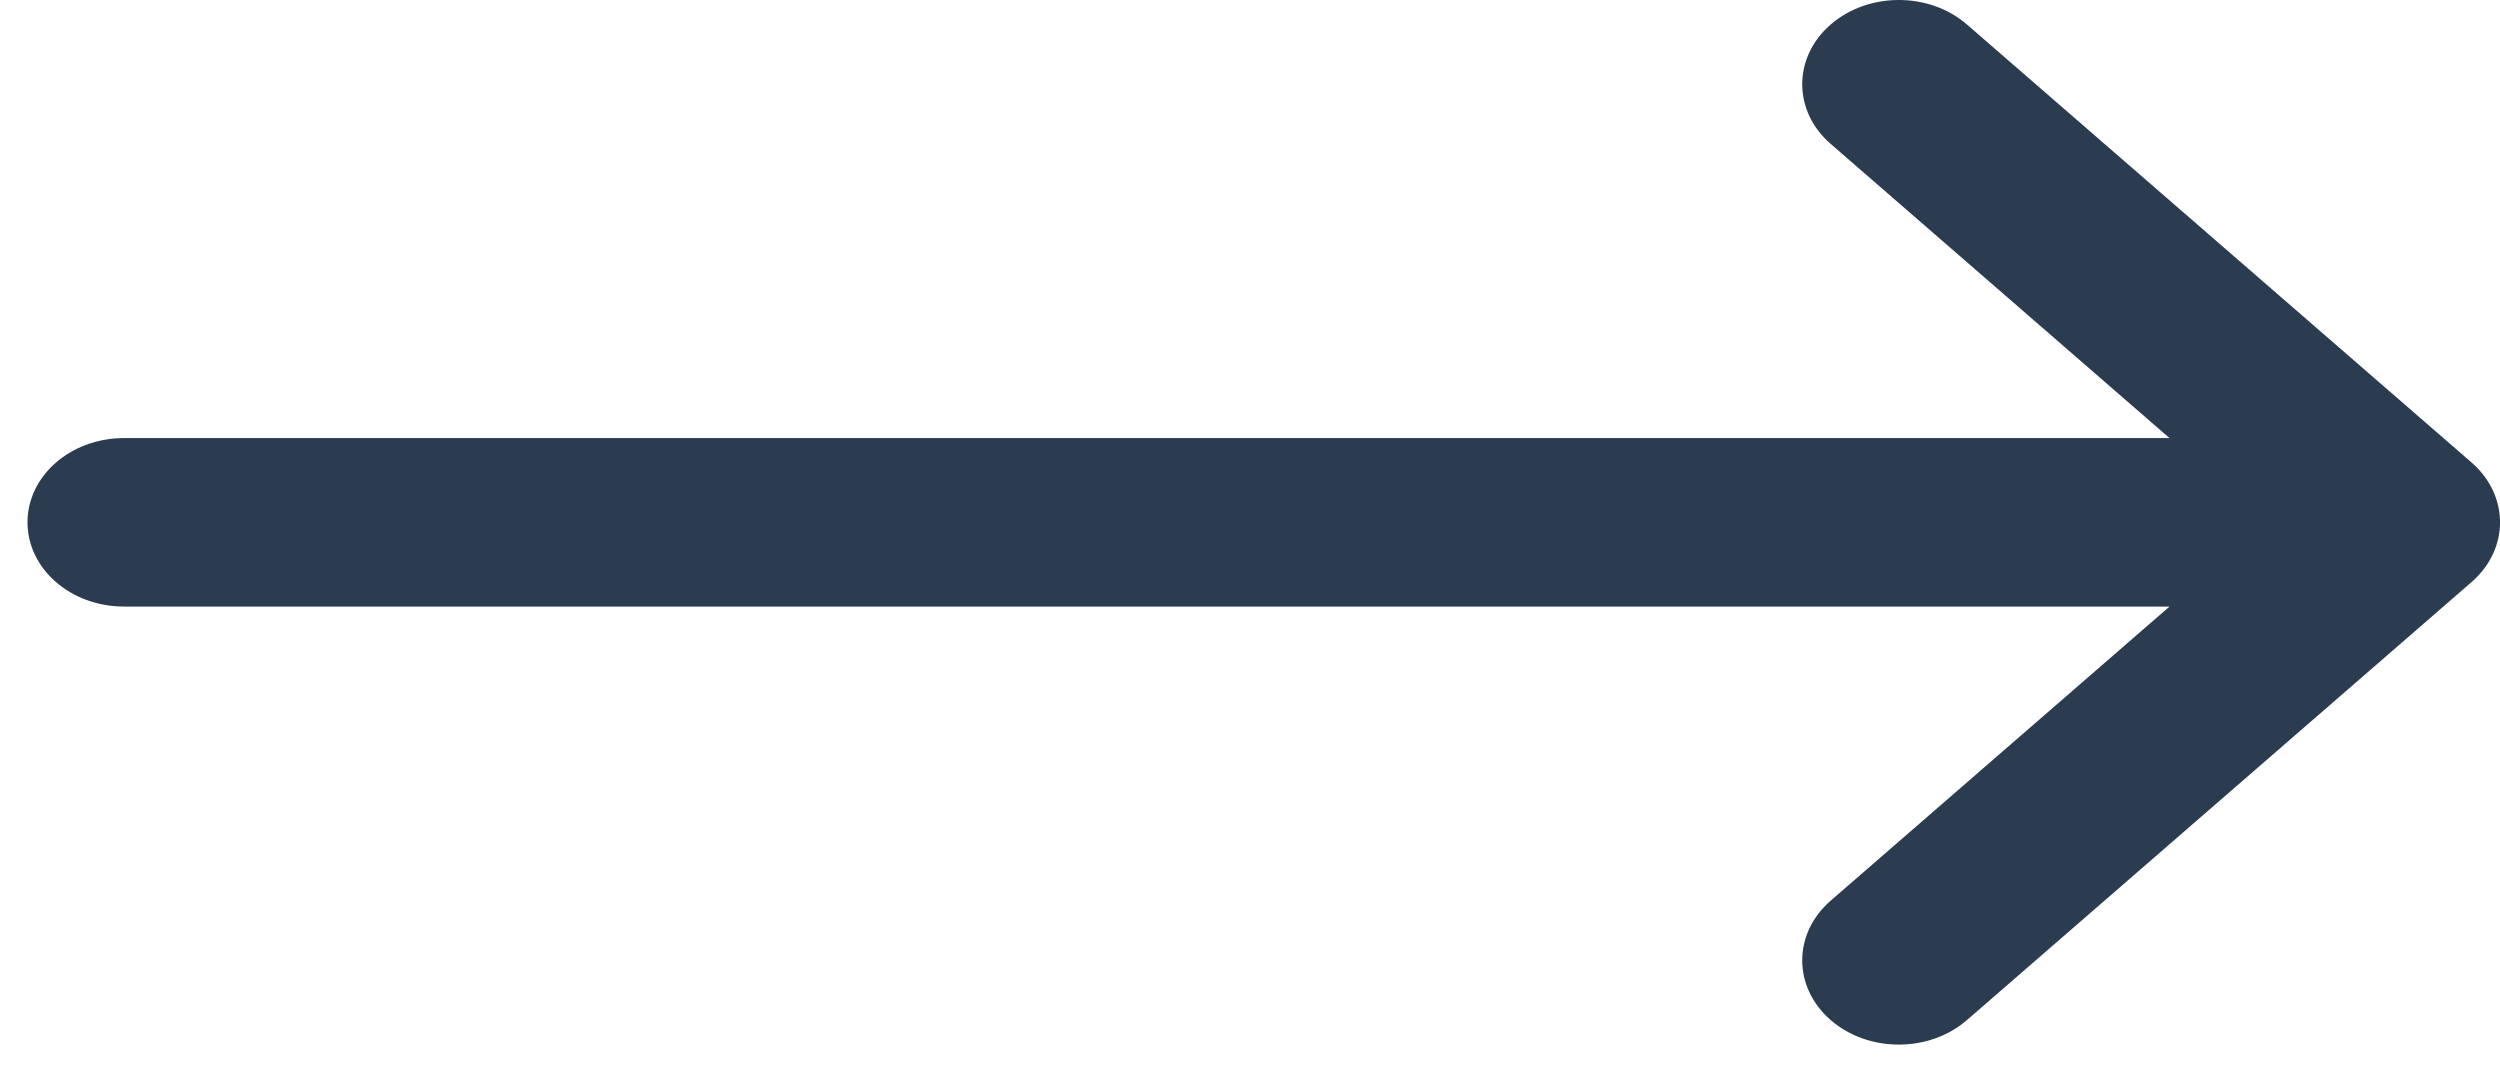
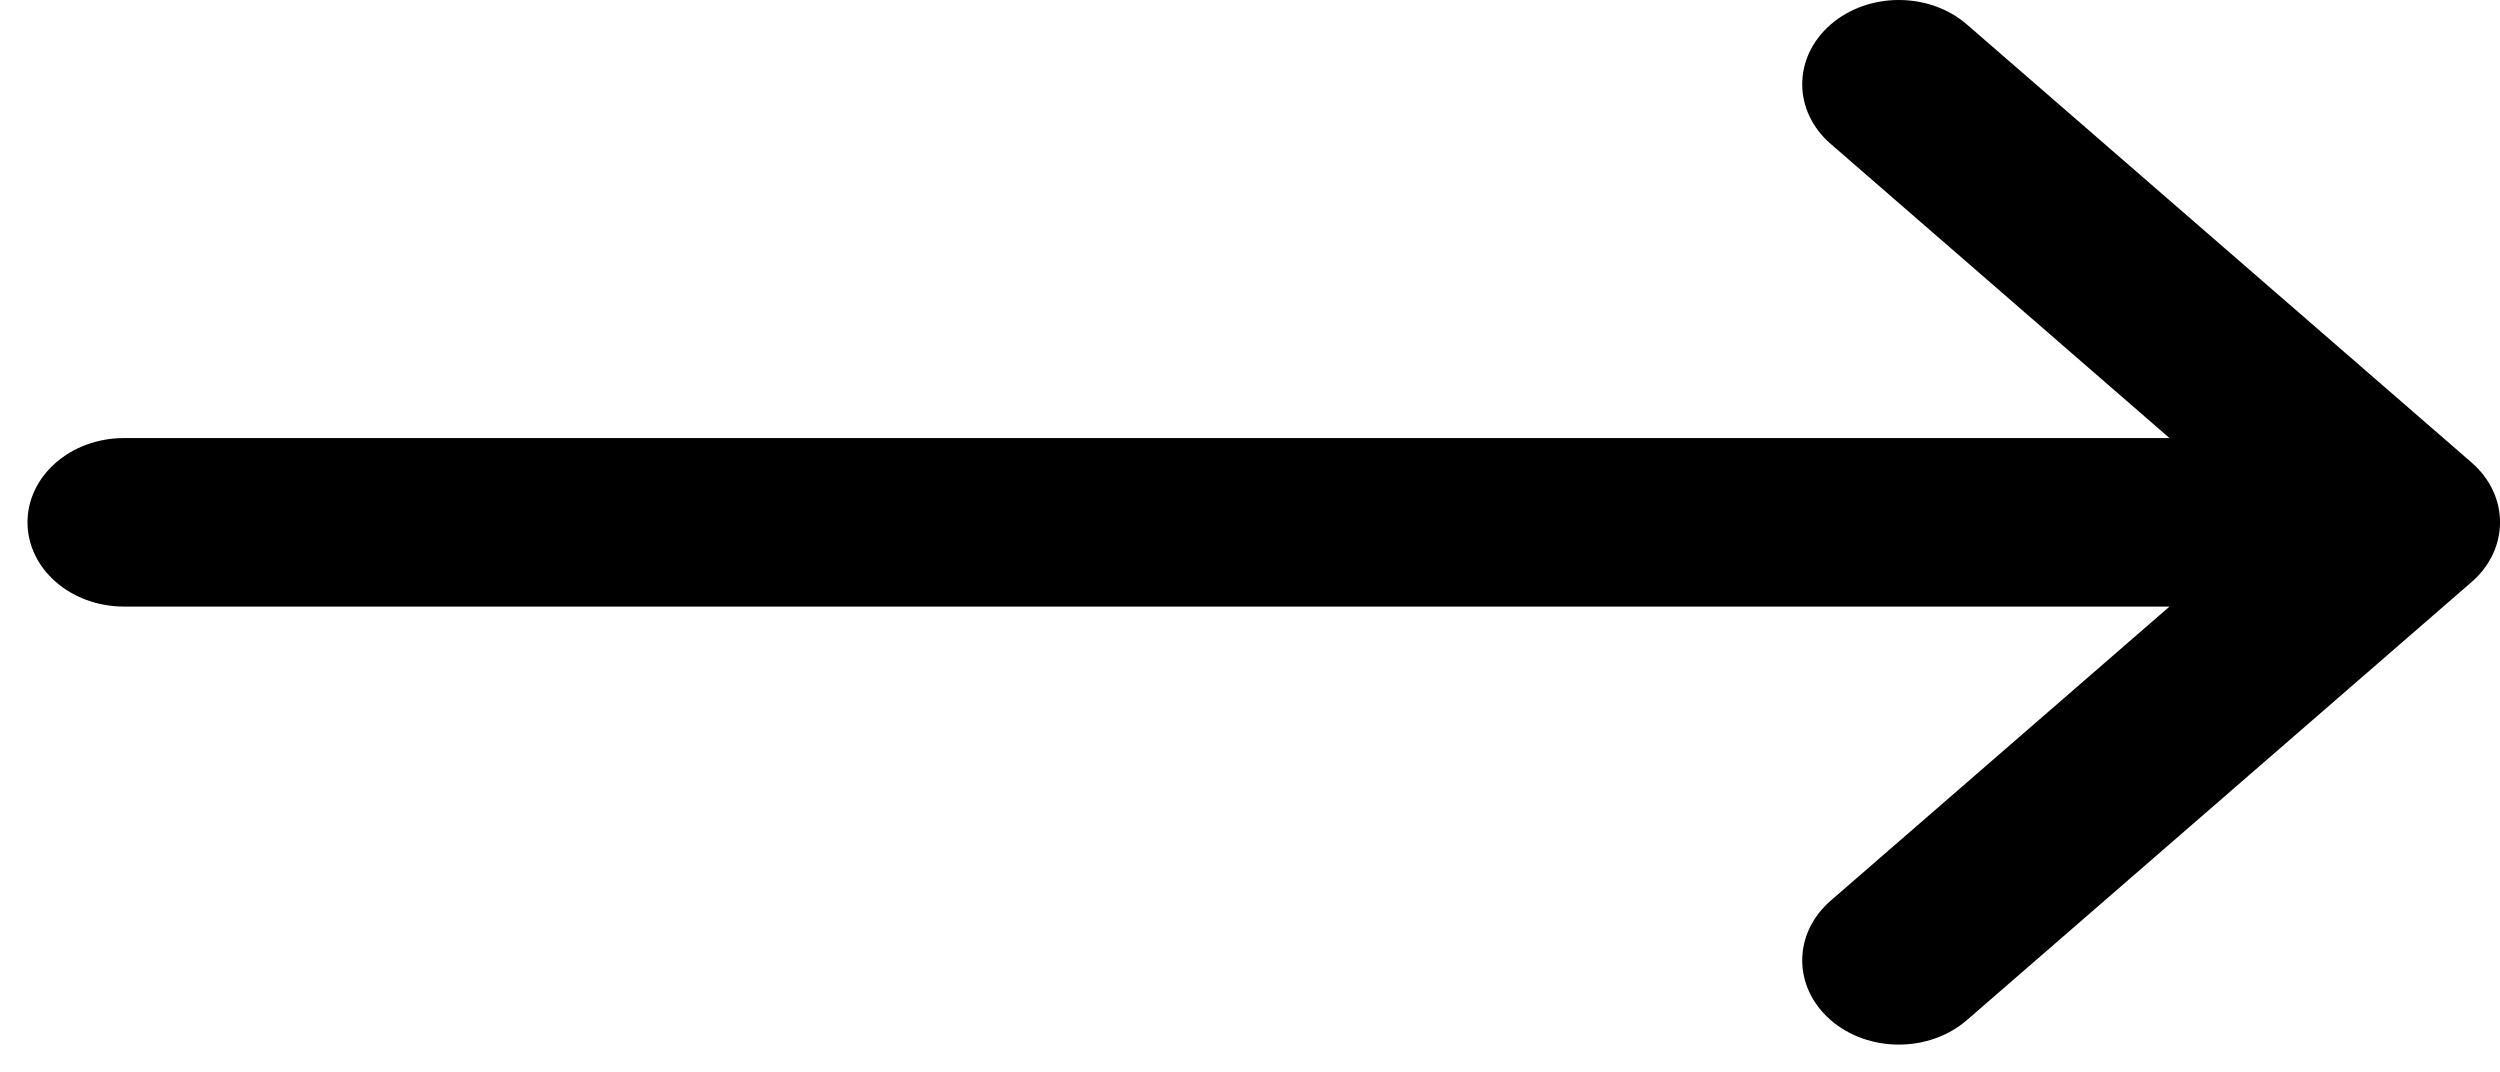
- <svg xmlns="http://www.w3.org/2000/svg" width="35" height="15" viewBox="0 0 35 15" fill="none">
-   <path d="M34.604 6.477L34.603 6.476L27.537 0.343C27.008 -0.116 26.152 -0.114 25.625 0.347C25.098 0.809 25.1 1.556 25.63 2.015L30.373 6.133H1.737C0.99 6.133 0.385 6.661 0.385 7.312C0.385 7.964 0.99 8.492 1.737 8.492H30.373L25.63 12.609C25.1 13.069 25.098 13.815 25.625 14.277C26.152 14.739 27.008 14.74 27.537 14.281L34.603 8.148L34.604 8.147C35.133 7.686 35.132 6.937 34.604 6.477Z" fill="#2B3B50" />
+ <svg xmlns="http://www.w3.org/2000/svg" viewBox="0 0 35 15">
+   <path d="M34.604 6.477L34.603 6.476L27.537 0.343C27.008 -0.116 26.152 -0.114 25.625 0.347C25.098 0.809 25.1 1.556 25.63 2.015L30.373 6.133H1.737C0.99 6.133 0.385 6.661 0.385 7.312C0.385 7.964 0.99 8.492 1.737 8.492H30.373L25.63 12.609C25.1 13.069 25.098 13.815 25.625 14.277C26.152 14.739 27.008 14.74 27.537 14.281L34.603 8.148L34.604 8.147C35.133 7.686 35.132 6.937 34.604 6.477Z" />
</svg>
